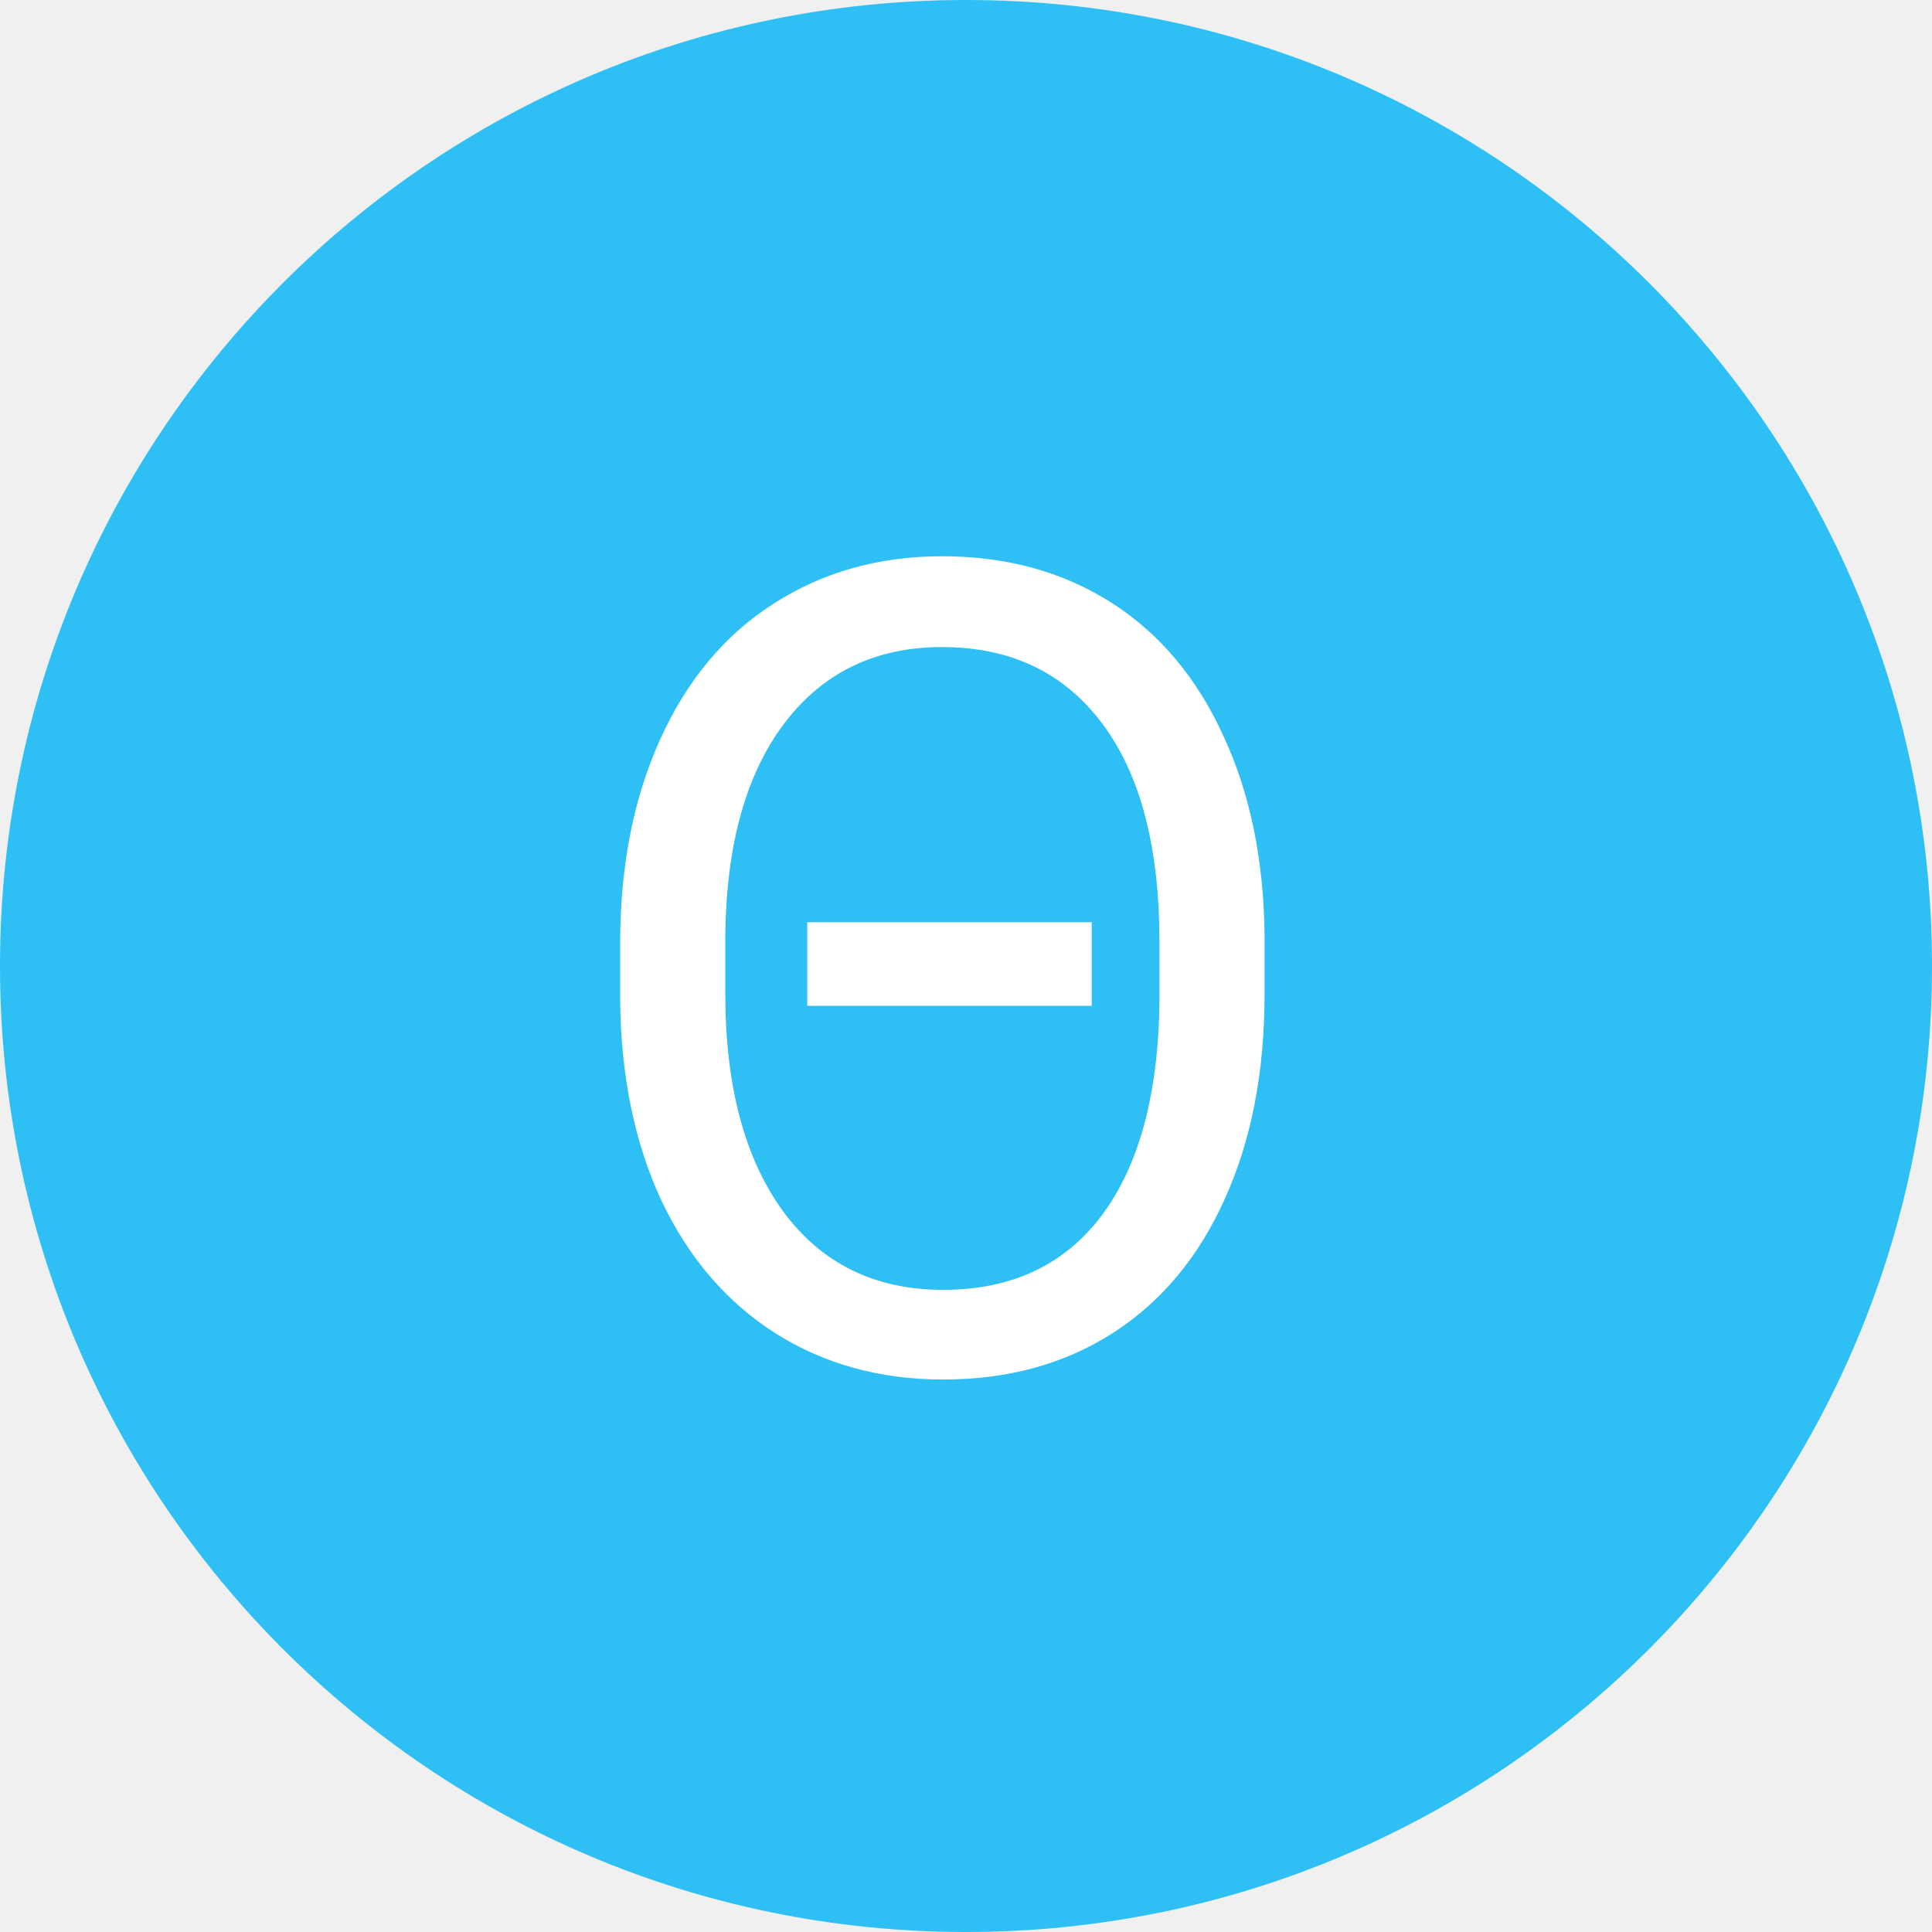
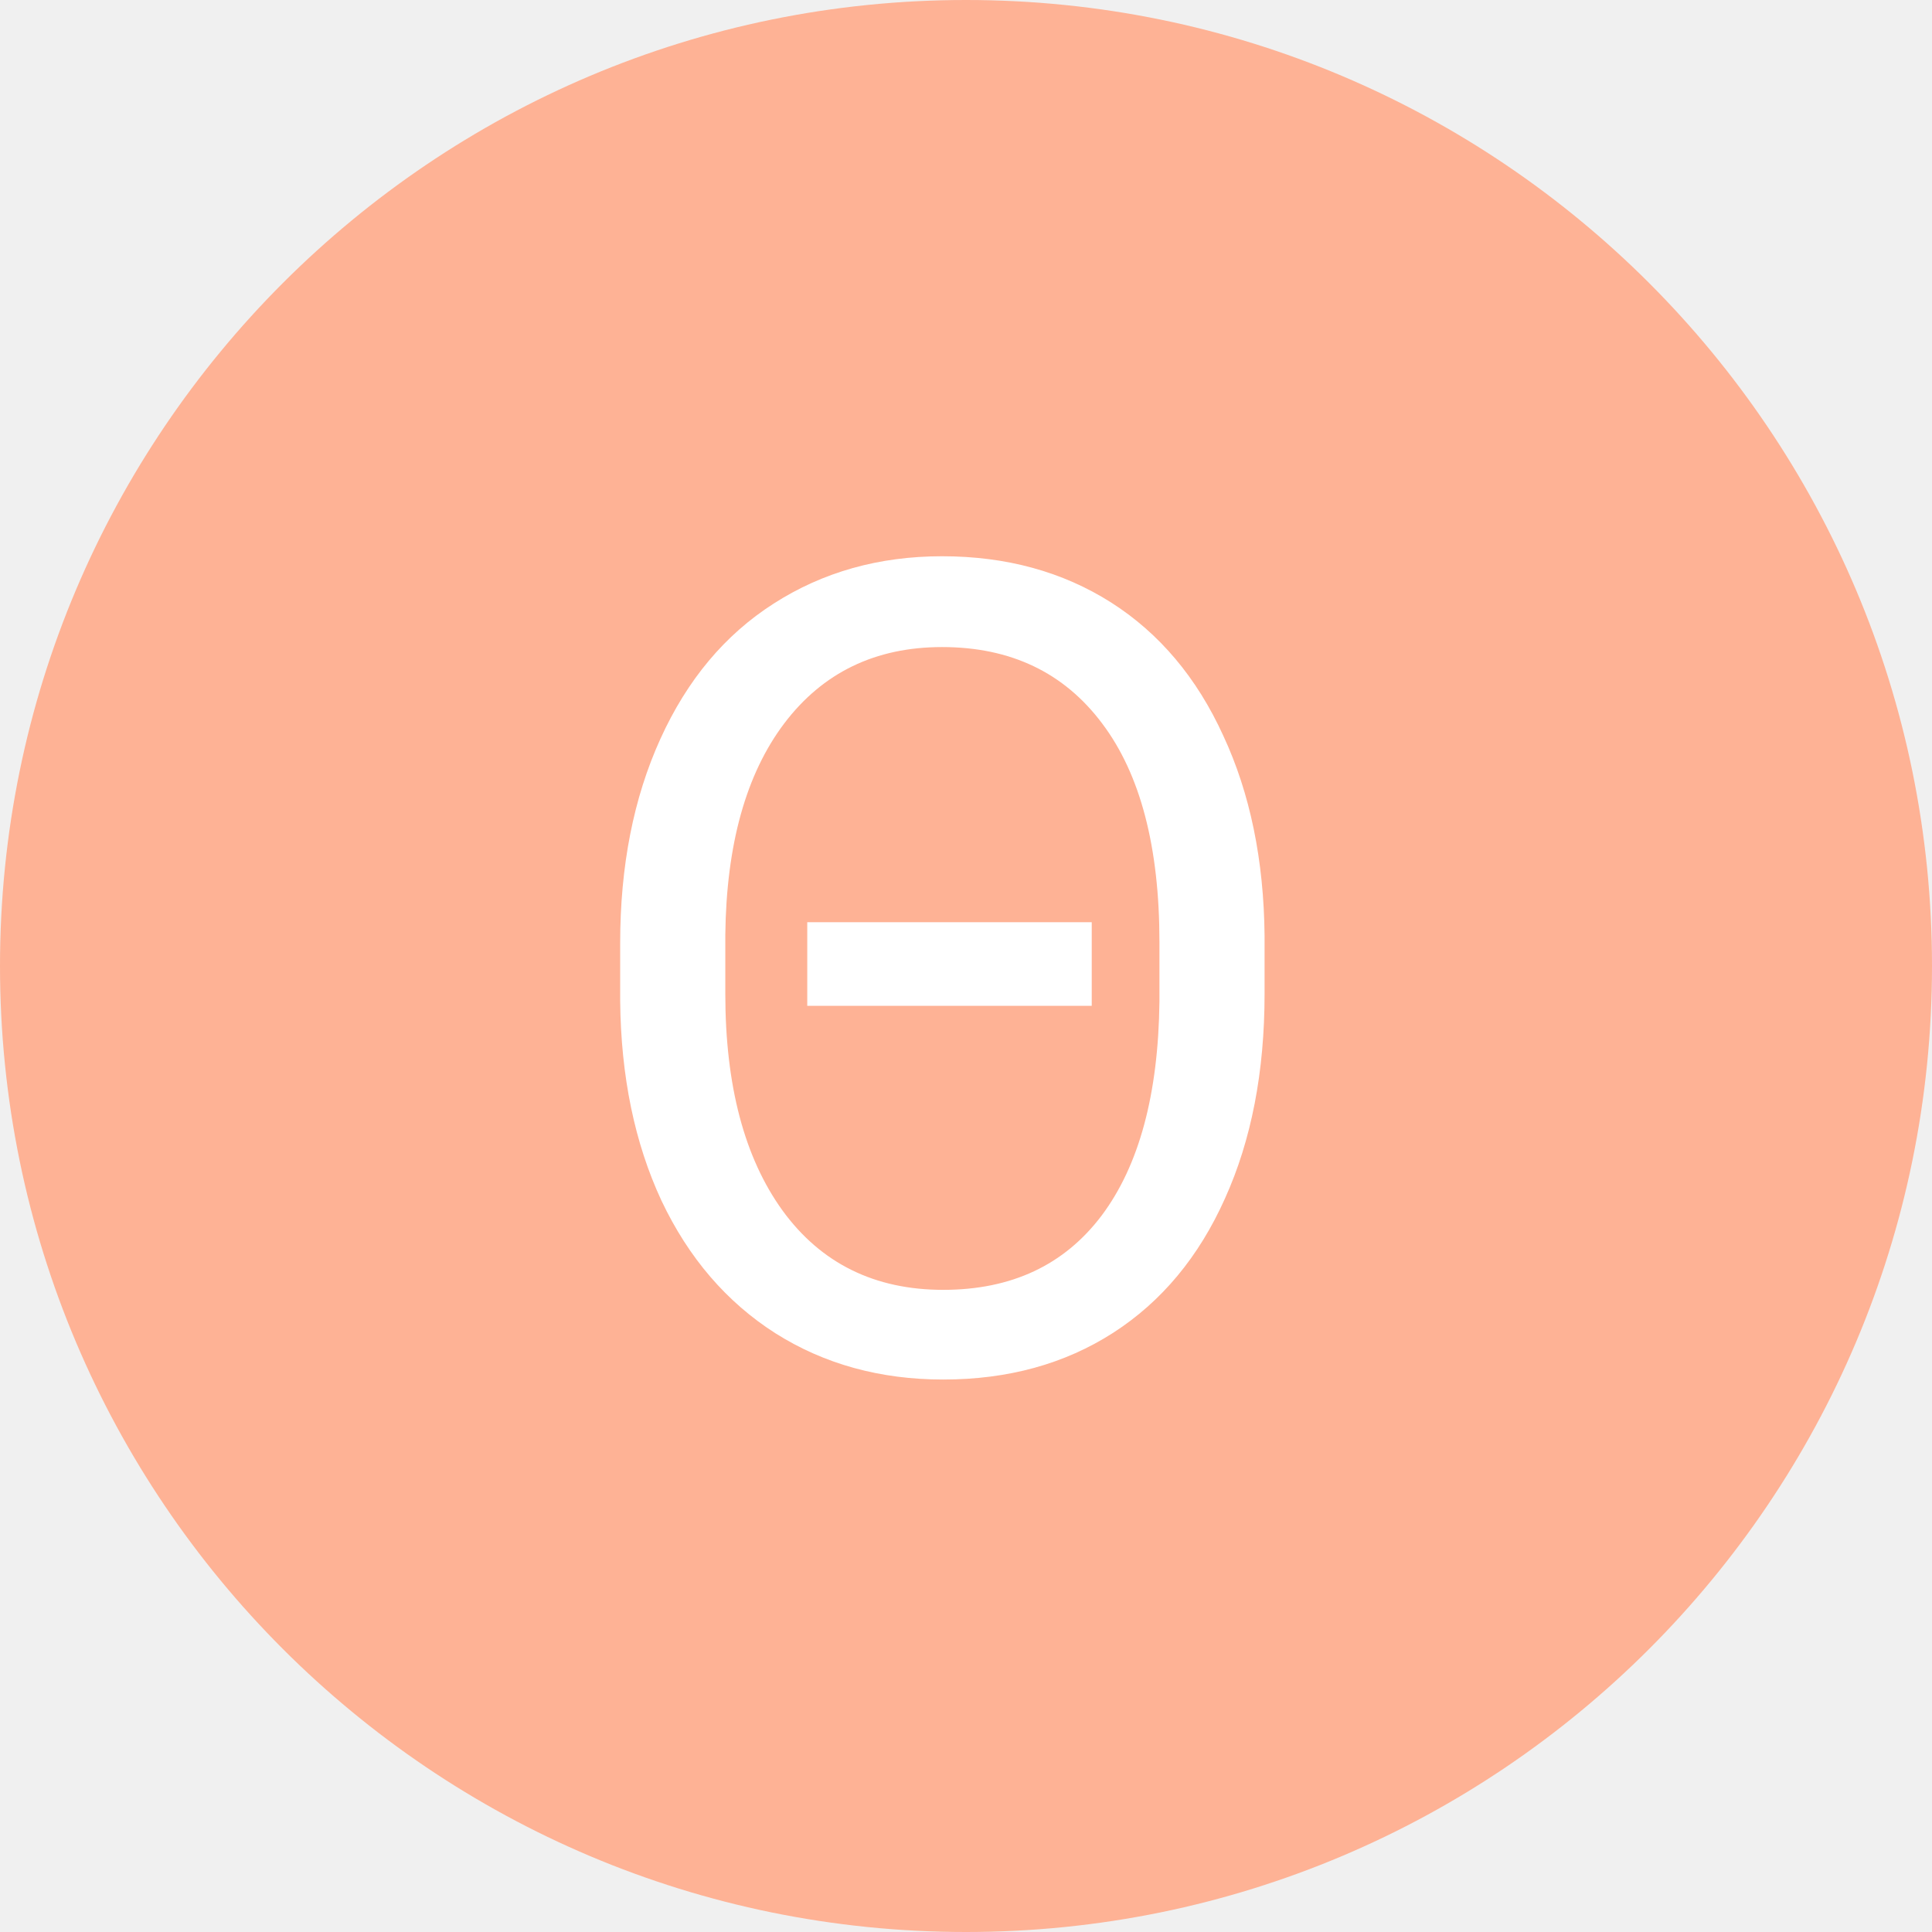
<svg xmlns="http://www.w3.org/2000/svg" width="24" height="24" viewBox="0 0 24 24" fill="none">
-   <path d="M0 12C0 5.373 5.373 0 12 0V0C18.627 0 24 5.373 24 12V12C24 18.627 18.627 24 12 24V24C5.373 24 0 18.627 0 12V12Z" fill="#2EC0F4" />
+   <path d="M0 12C0 5.373 5.373 0 12 0C18.627 0 24 5.373 24 12C24 18.627 18.627 24 12 24C5.373 24 0 18.627 0 12Z" fill="#FEB295" />
  <path d="M13.562 12.495H10.028V11.456H13.562V12.495ZM15.709 12.345C15.709 13.315 15.545 14.163 15.217 14.888C14.893 15.612 14.431 16.168 13.829 16.556C13.227 16.943 12.523 17.137 11.717 17.137C10.933 17.137 10.238 16.945 9.632 16.562C9.026 16.175 8.554 15.626 8.217 14.915C7.884 14.2 7.713 13.372 7.704 12.434V11.716C7.704 10.759 7.87 9.913 8.203 9.18C8.536 8.446 9.005 7.885 9.611 7.498C10.222 7.106 10.919 6.91 11.703 6.91C12.501 6.91 13.2 7.102 13.802 7.484C14.403 7.867 14.868 8.419 15.196 9.139C15.529 9.854 15.7 10.684 15.709 11.627V12.345ZM14.403 11.702C14.403 10.522 14.166 9.617 13.692 8.988C13.218 8.355 12.555 8.038 11.703 8.038C10.874 8.038 10.22 8.355 9.741 8.988C9.267 9.617 9.023 10.492 9.01 11.613V12.345C9.01 13.484 9.247 14.382 9.721 15.038C10.199 15.694 10.865 16.023 11.717 16.023C12.565 16.023 13.221 15.715 13.685 15.1C14.15 14.48 14.39 13.593 14.403 12.44V11.702Z" fill="white" />
</svg>
